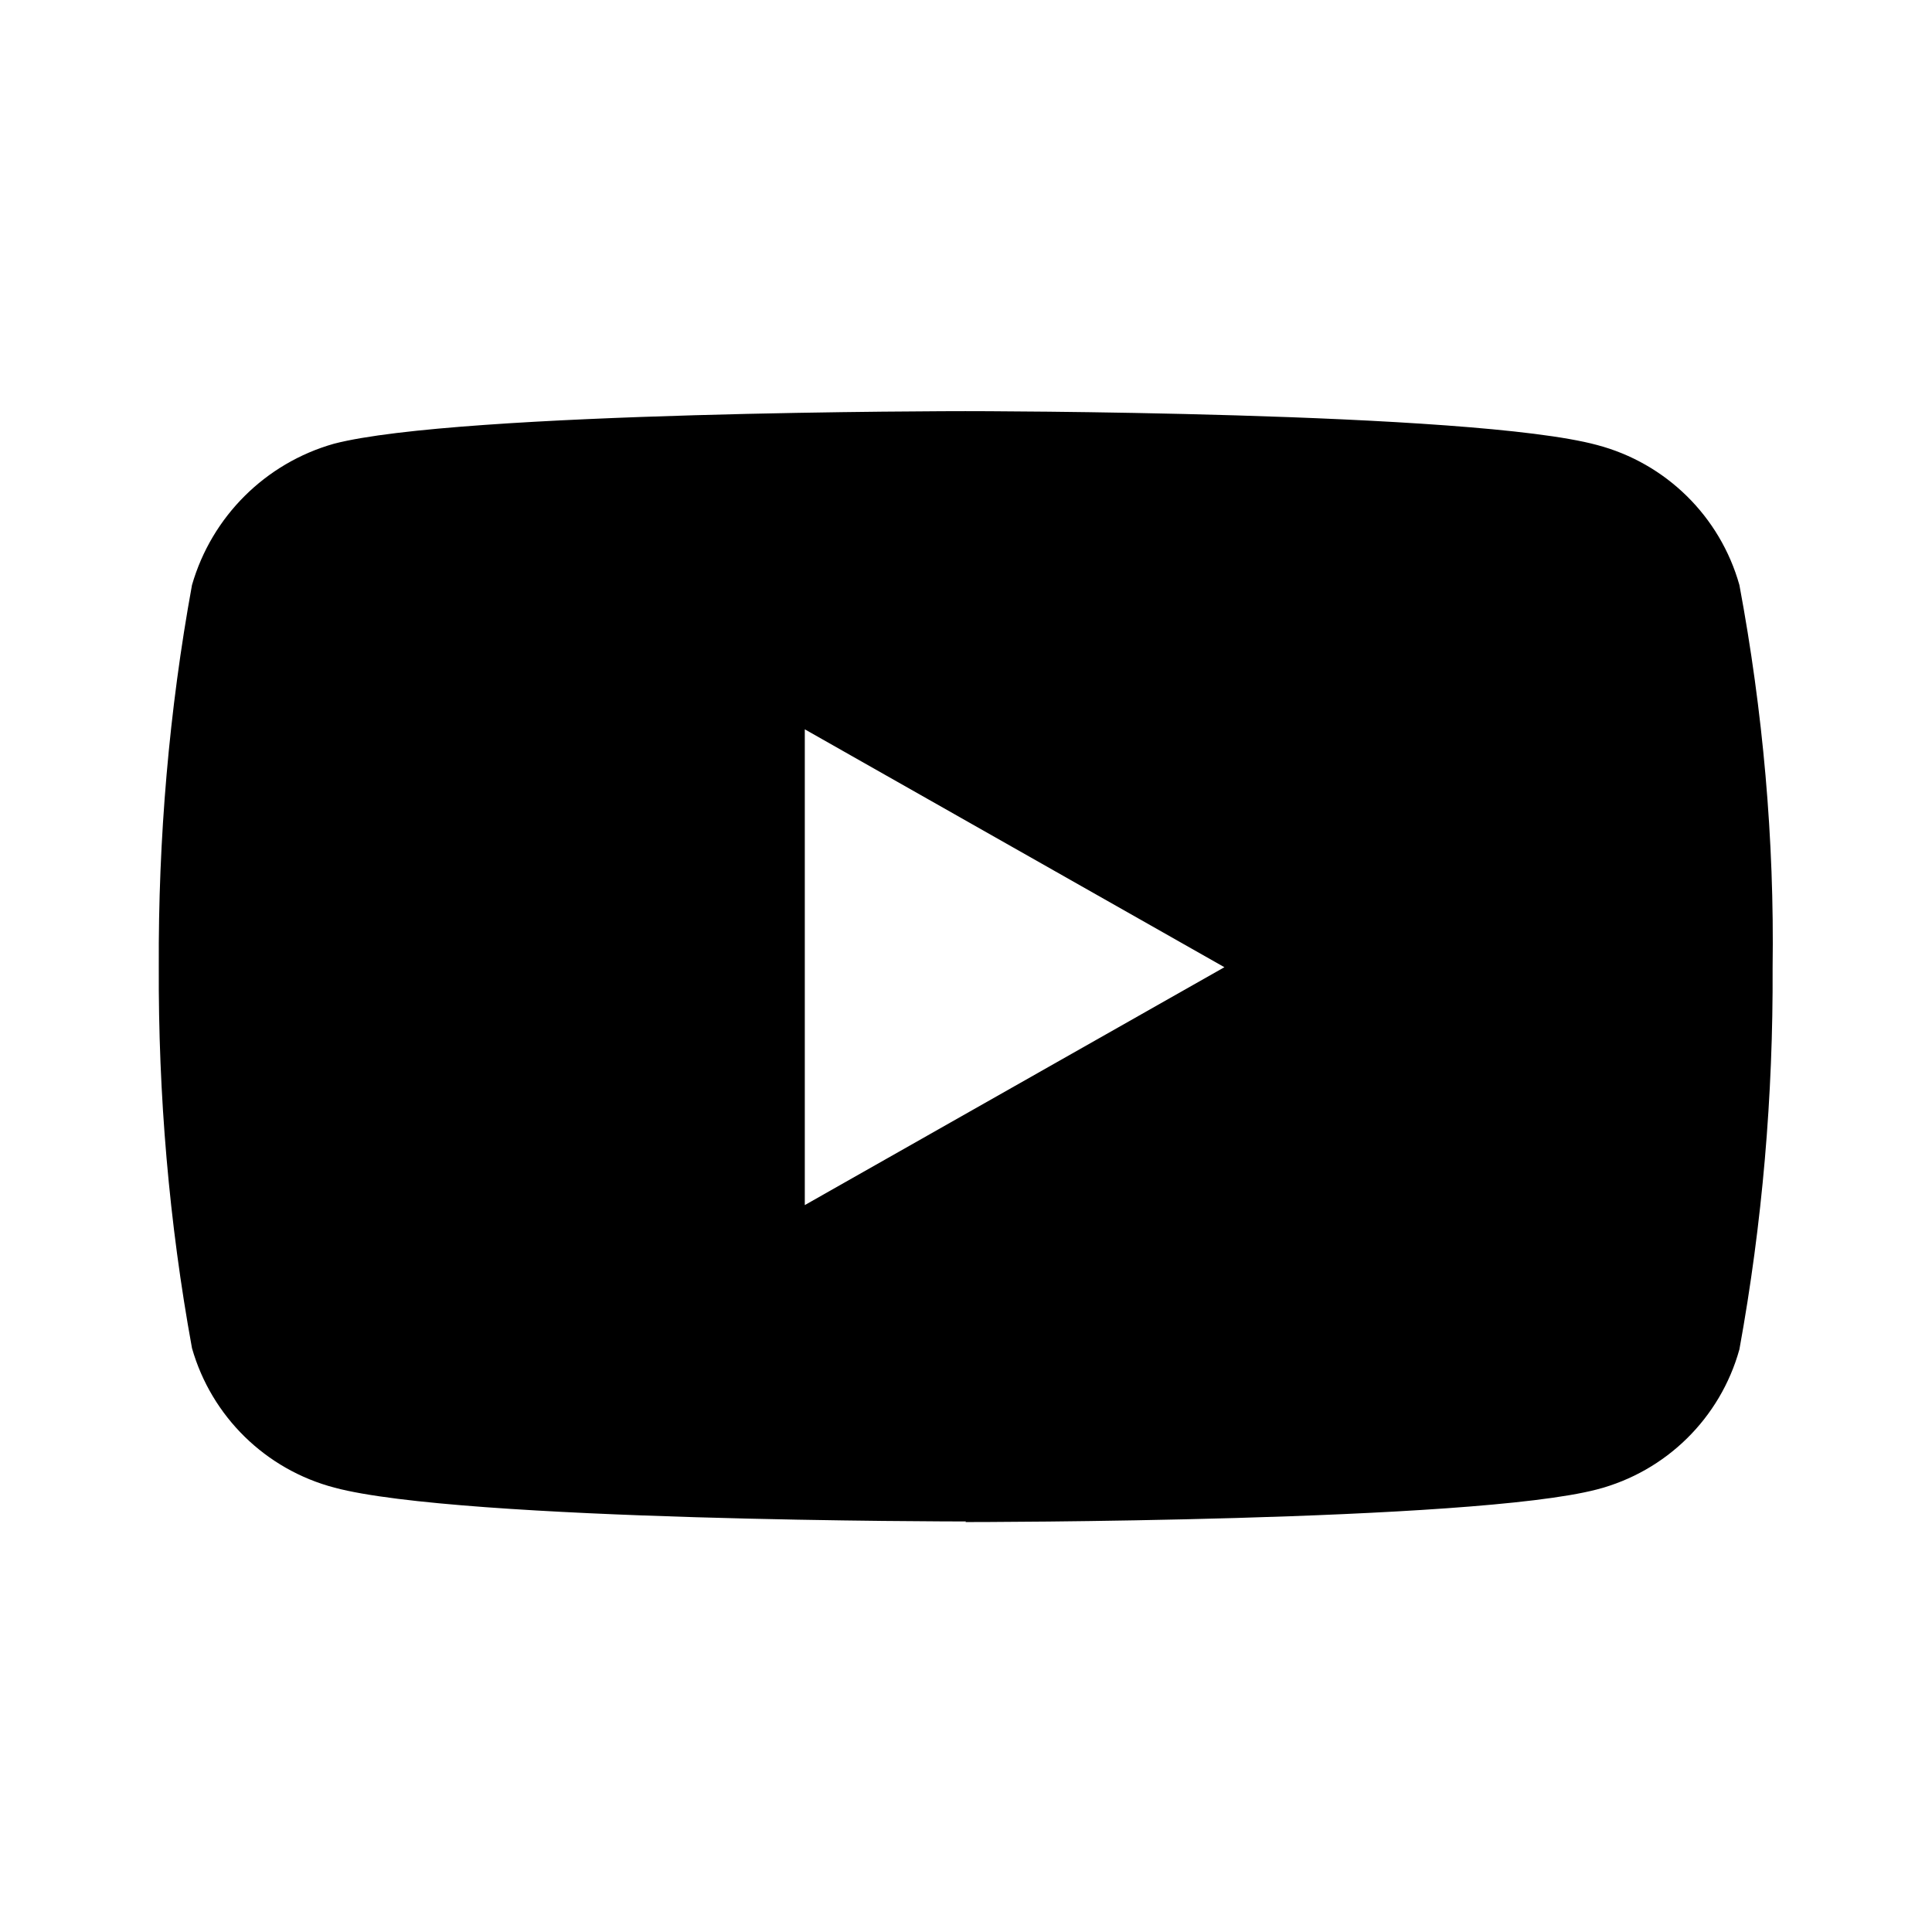
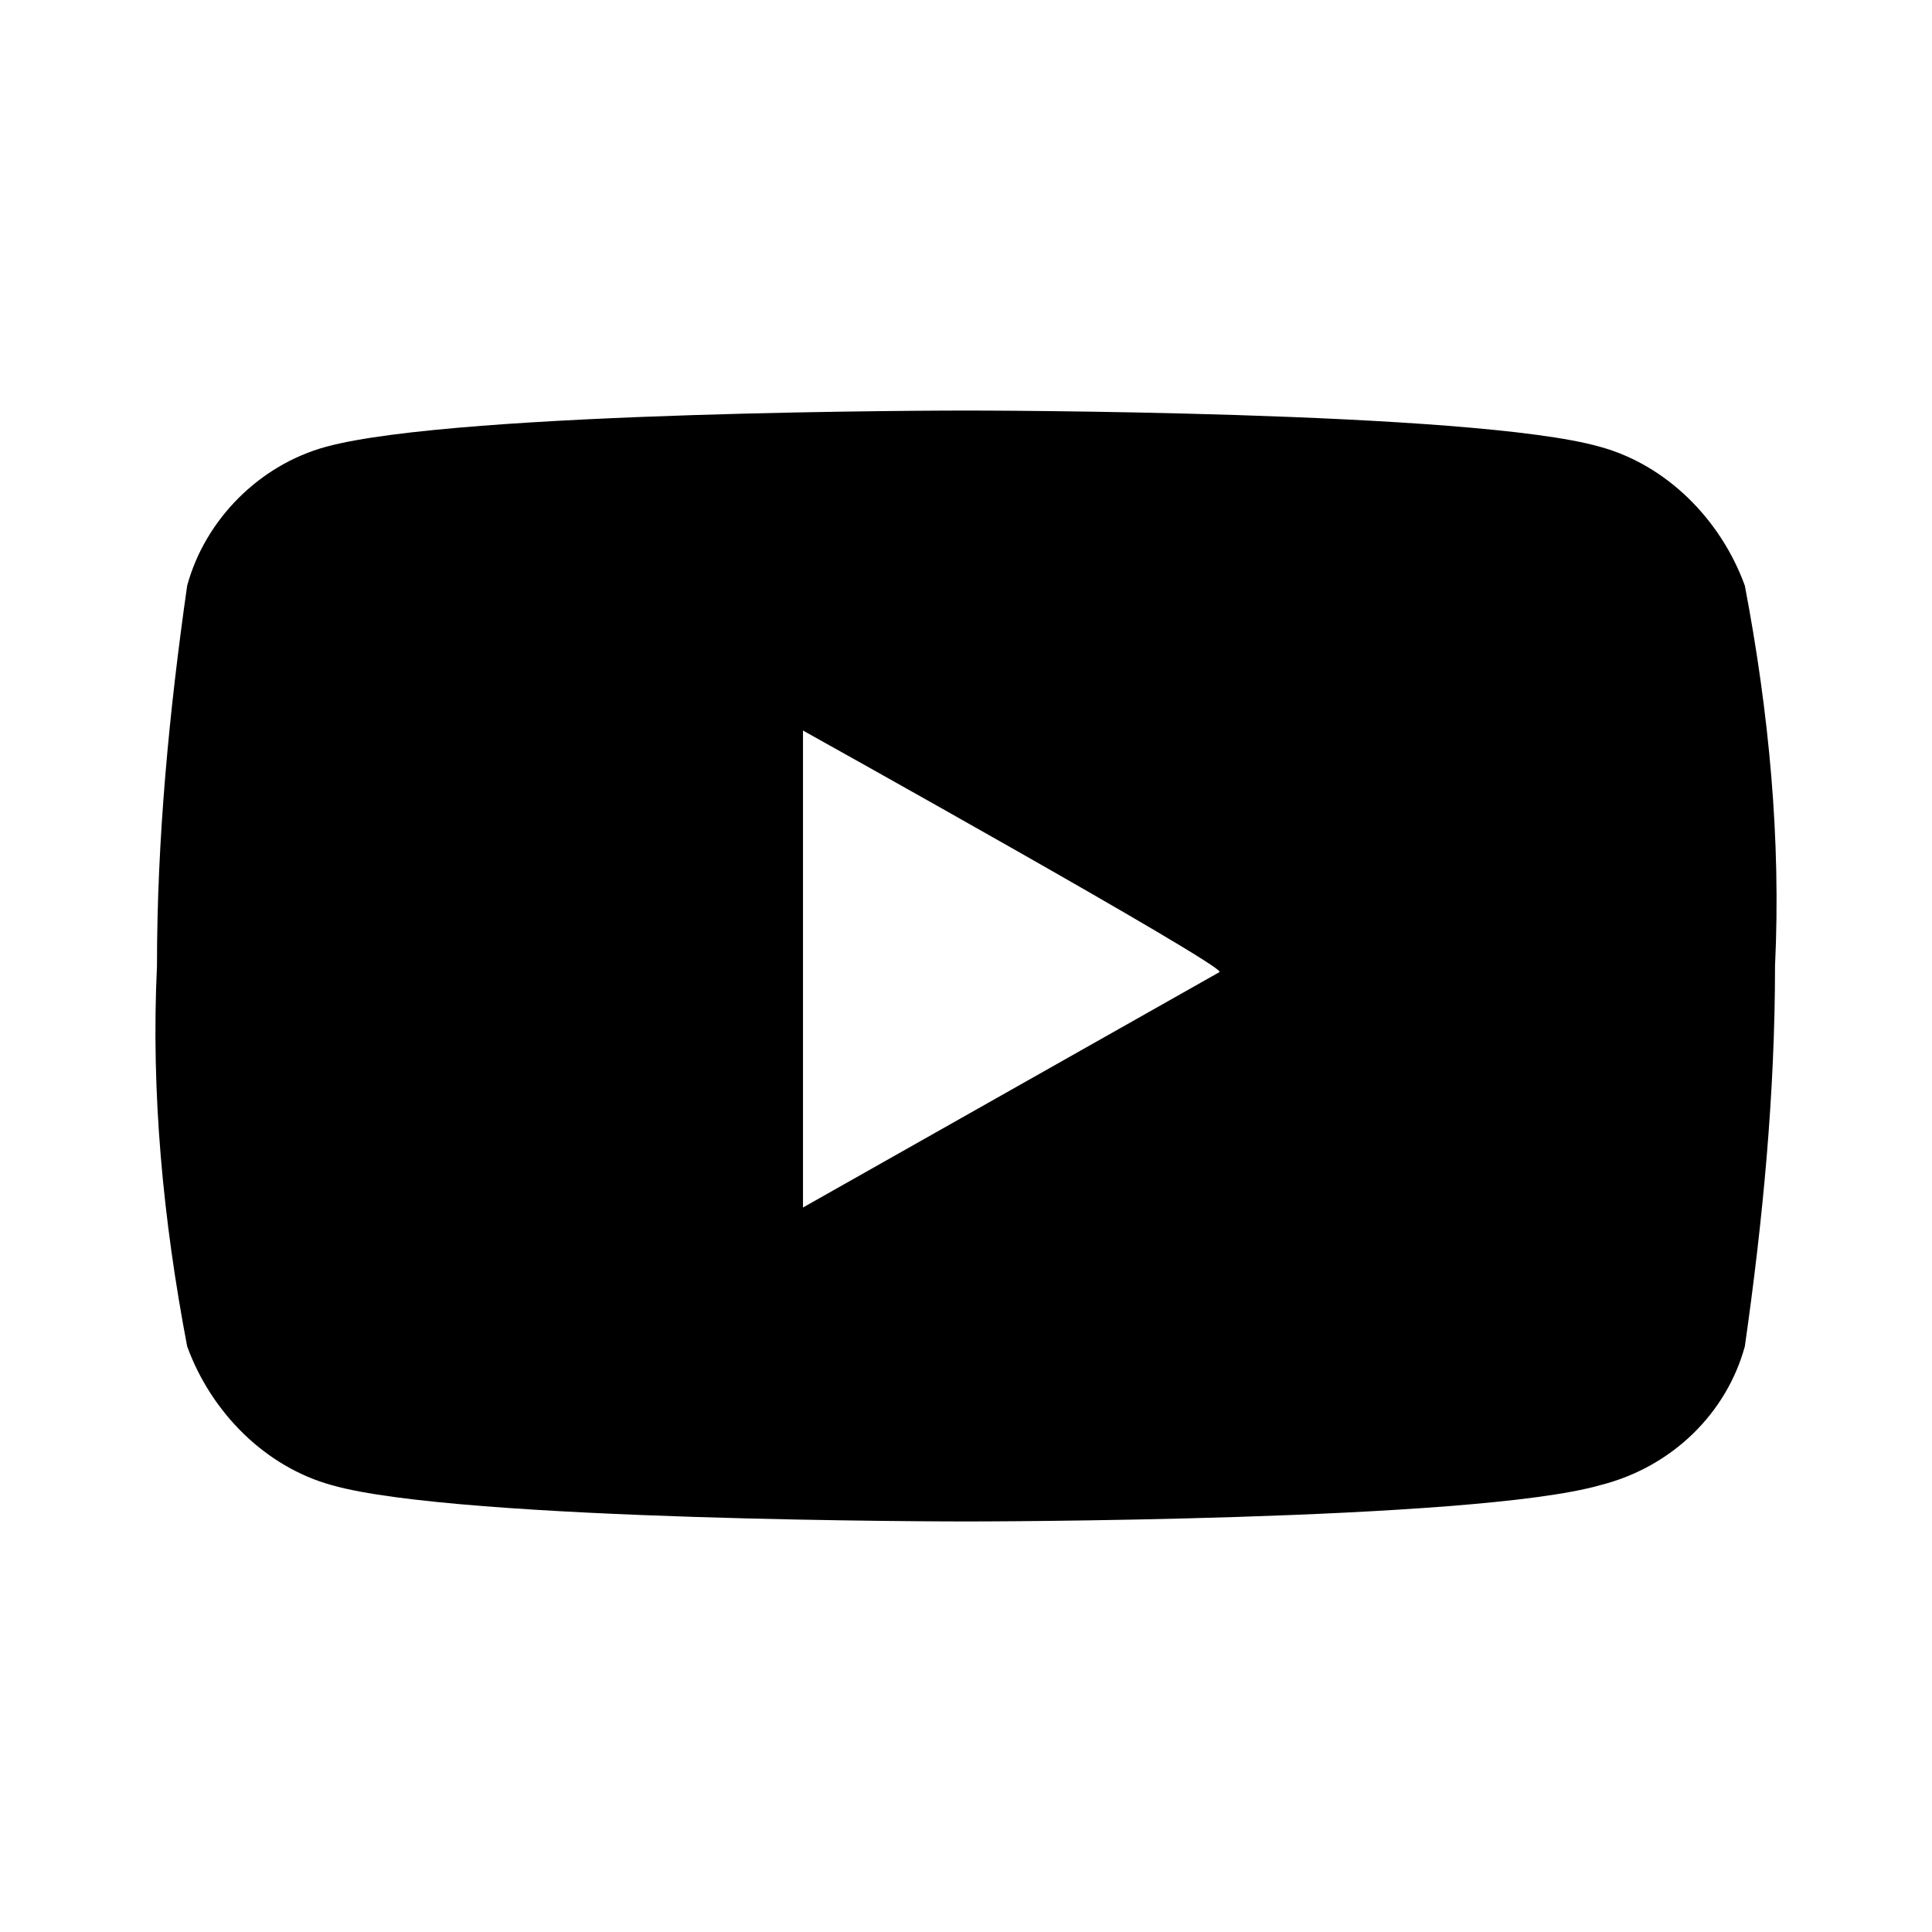
- <svg class="social-youtube" aria-role="presentation" aria-hidden="true" viewBox="0 0 32 32">
-   <path d="M16 25.2c-.08 0-8.37 0-10.46-.56a3.334 3.334 0 0 1-2.36-2.31c-.38-2.08-.56-4.2-.55-6.32-.01-2.12.17-4.24.55-6.32a3.415 3.415 0 0 1 2.35-2.34c2.07-.54 10.38-.54 10.46-.54s8.39 0 10.46.56a3.33 3.33 0 0 1 2.36 2.32c.39 2.09.58 4.21.55 6.34.01 2.12-.17 4.23-.55 6.32a3.313 3.313 0 0 1-2.36 2.32c-2.07.54-10.37.54-10.46.54m-2.66-13.13v7.88l6.95-3.94-6.95-3.94Z" />
+ <svg aria-hidden="true" aria-role="presentation" class="social-youtube" viewBox="0 0 32 32">
+   <path d="M16 25.2c-.1 0-8.4 0-10.5-.6-1.1-.3-2-1.2-2.4-2.3-.4-2.1-.6-4.2-.5-6.3 0-2.1.2-4.2.5-6.3.3-1.1 1.2-2 2.3-2.3 2.2-.6 10.5-.6 10.6-.6s8.4 0 10.5.6c1.1.3 2 1.2 2.4 2.3.4 2.1.6 4.2.5 6.3 0 2.1-.2 4.2-.5 6.3-.3 1.1-1.2 2-2.4 2.3-2.1.6-10.4.6-10.5.6m-2.7-13.1V20l6.9-3.9c.1-.1-6.9-4-6.9-4Z" style="stroke-width:0" />
</svg>
